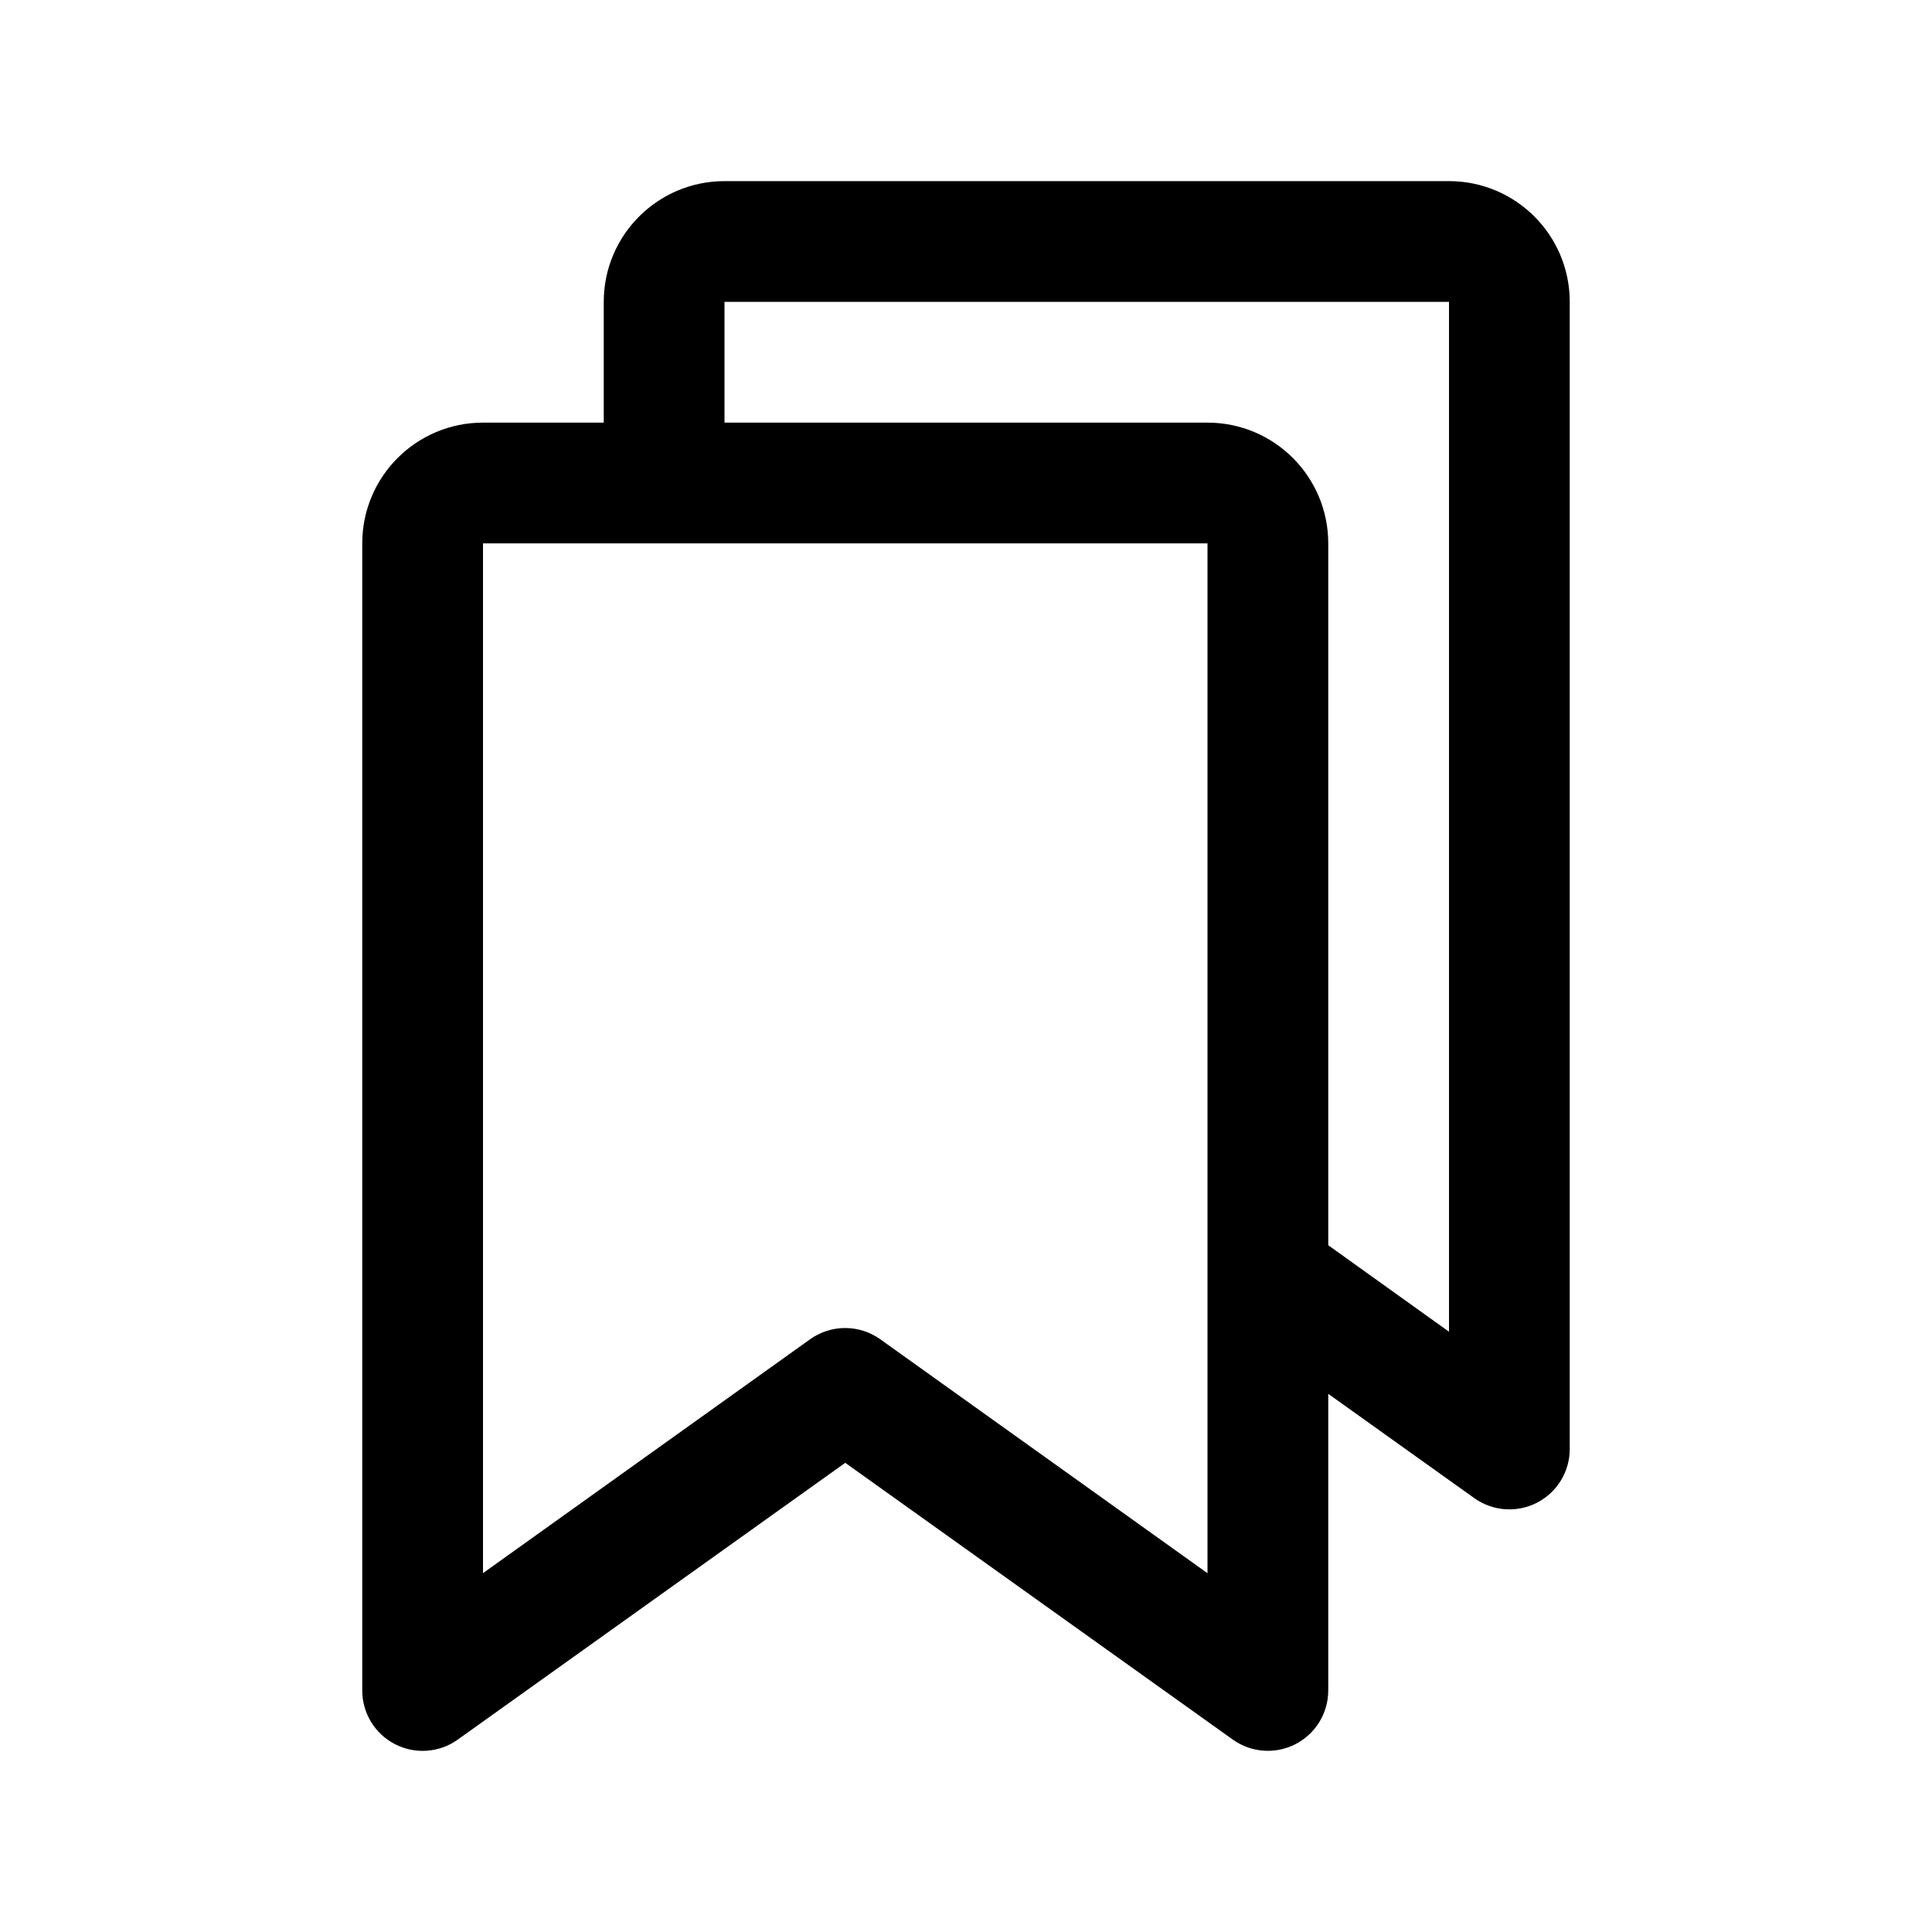
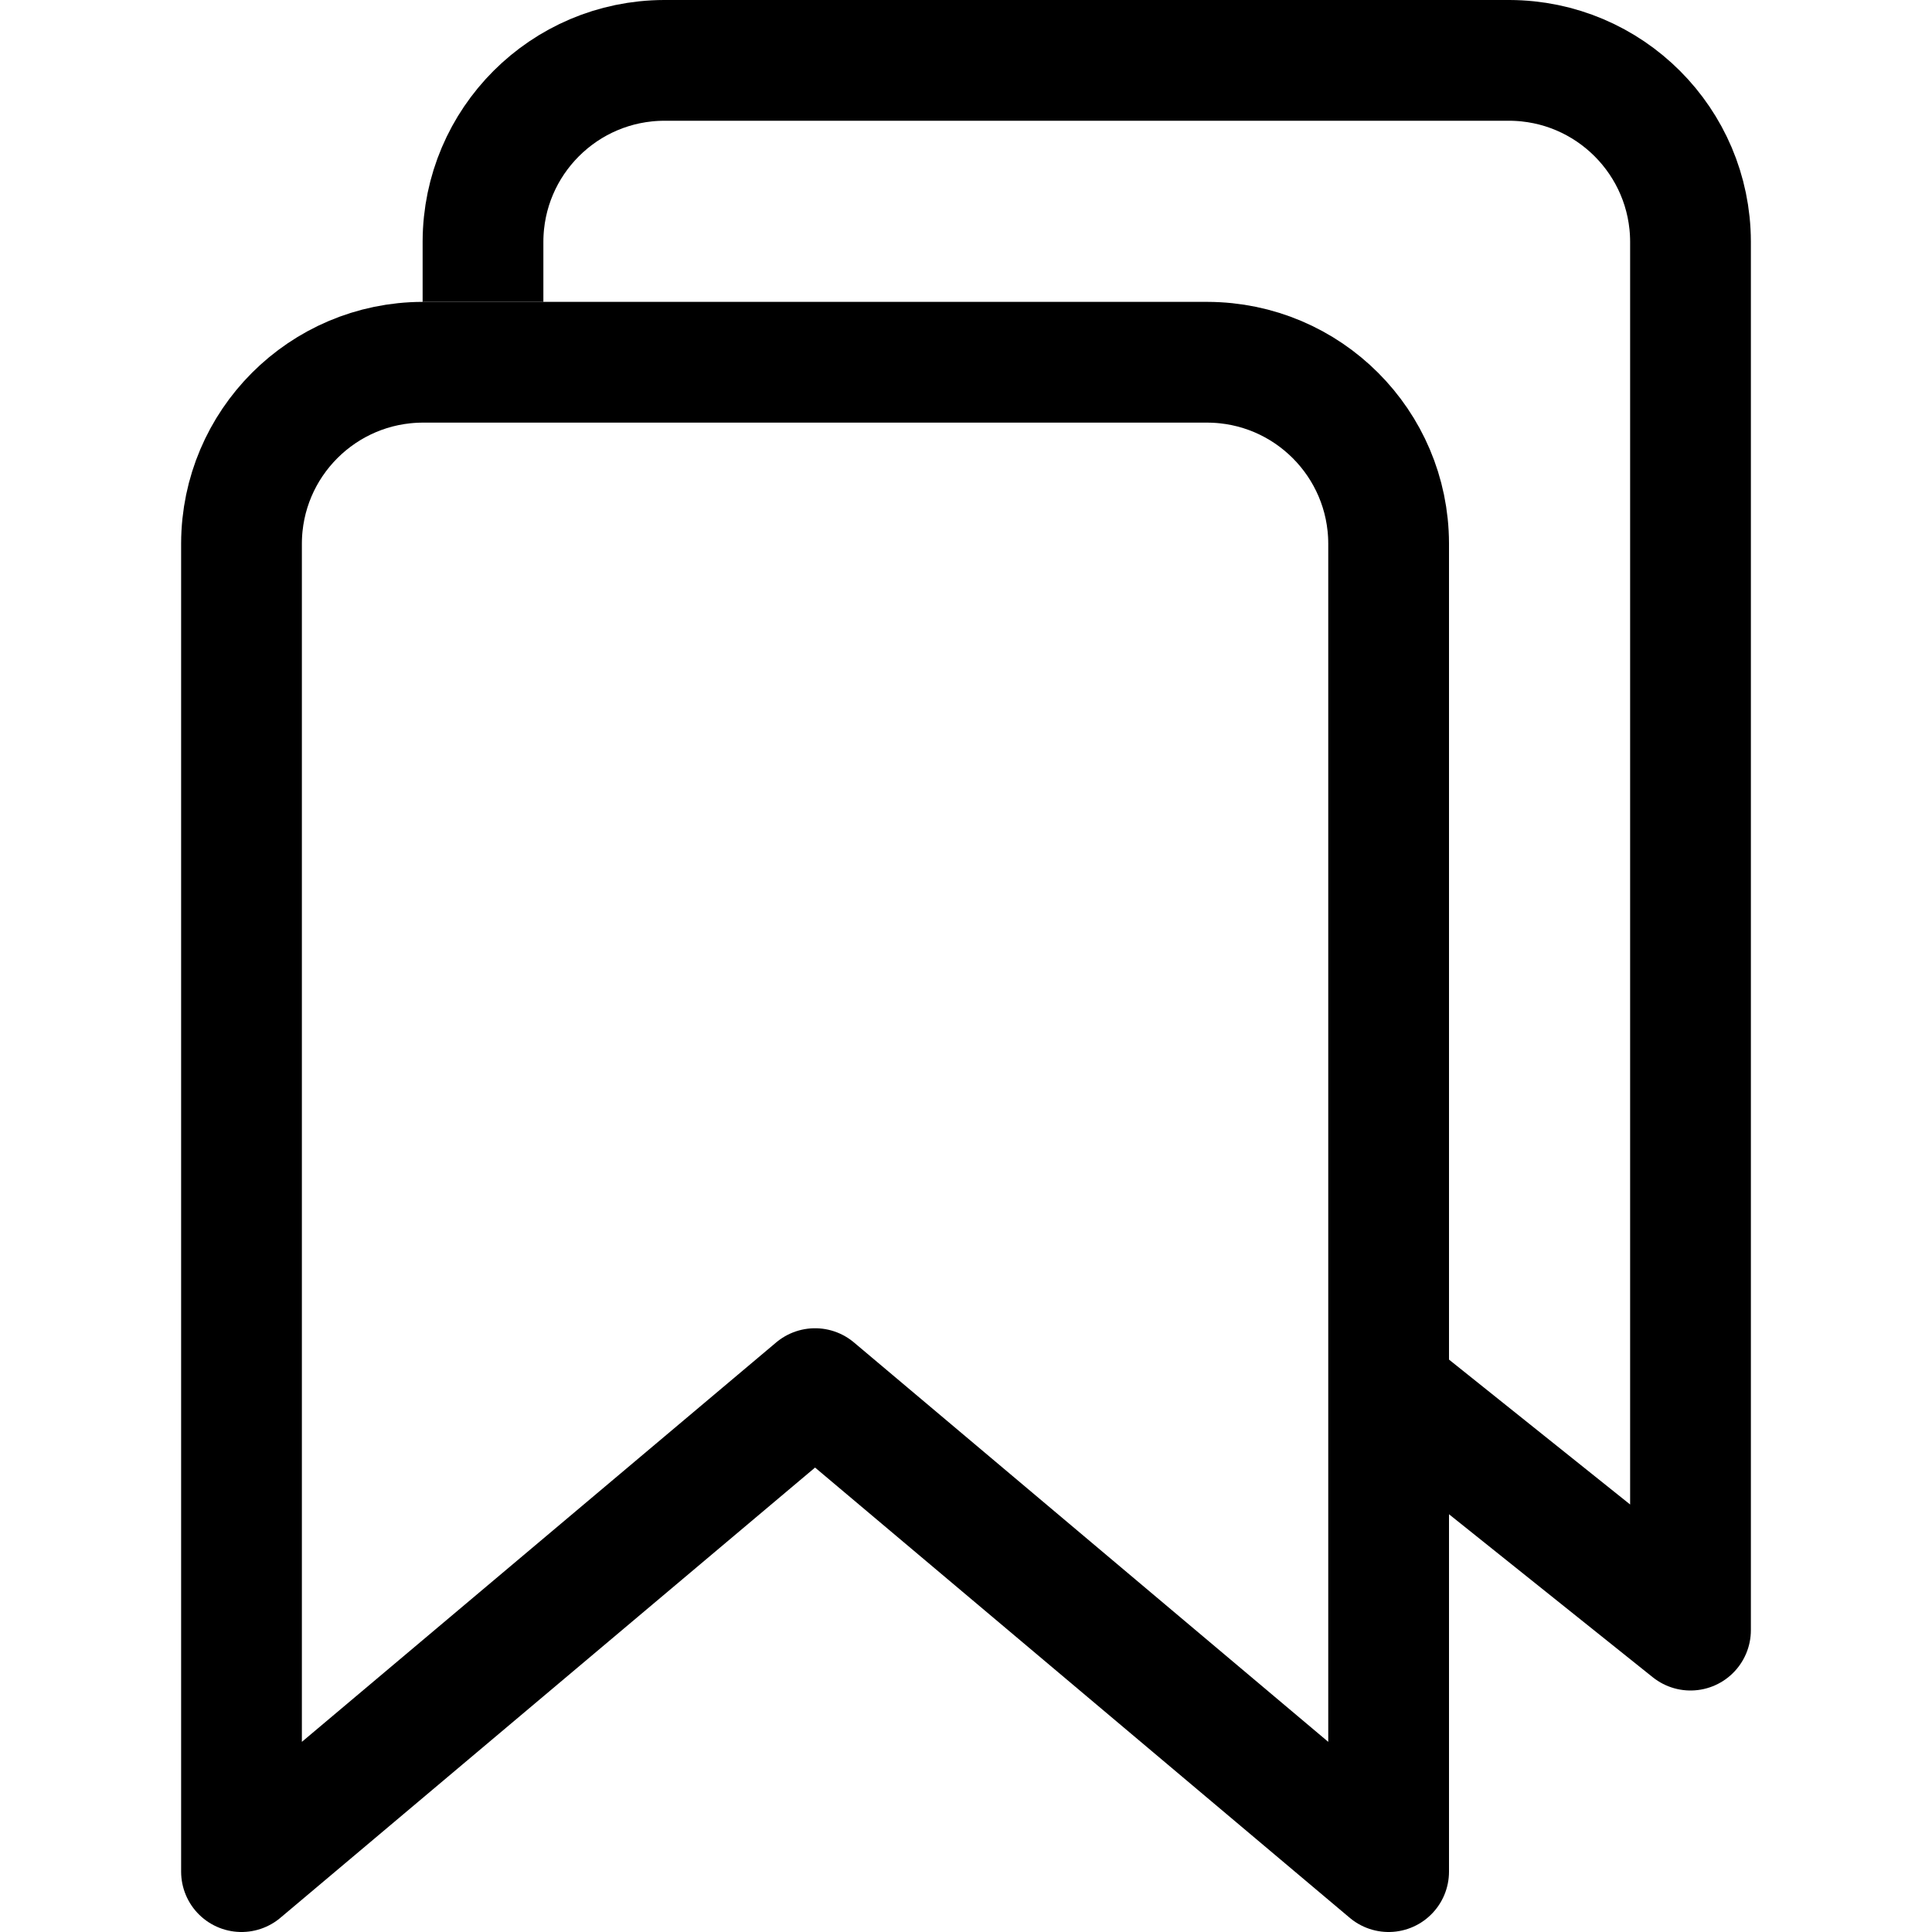
- <svg xmlns="http://www.w3.org/2000/svg" width="32" height="32" viewBox="0 0 256 256">
-   <path fill="currentColor" d="M192 24H96a16 16 0 0 0-16 16v16H64a16 16 0 0 0-16 16v152a8 8 0 0 0 12.65 6.51L112 193.83l51.36 36.68A8 8 0 0 0 176 224v-39.31l19.35 13.82A8 8 0 0 0 208 192V40a16 16 0 0 0-16-16Zm-32 184.46l-43.36-31a8 8 0 0 0-9.3 0L64 208.45V72h96Zm32-32L176 165V72a16 16 0 0 0-16-16H96V40h96Z" />
+ <svg xmlns="http://www.w3.org/2000/svg" width="512" height="512" viewBox="0 0 512 512">
+   <path fill="none" stroke="currentColor" stroke-linejoin="round" stroke-width="32" d="M128 80V64a48.14 48.14 0 0 1 48-48h224a48.14 48.14 0 0 1 48 48v368l-80-64" />
+   <path fill="none" stroke="currentColor" stroke-linejoin="round" stroke-width="32" d="M320 96H112a48.14 48.14 0 0 0-48 48v352l152-128l152 128V144a48.14 48.14 0 0 0-48-48Z" />
</svg>
